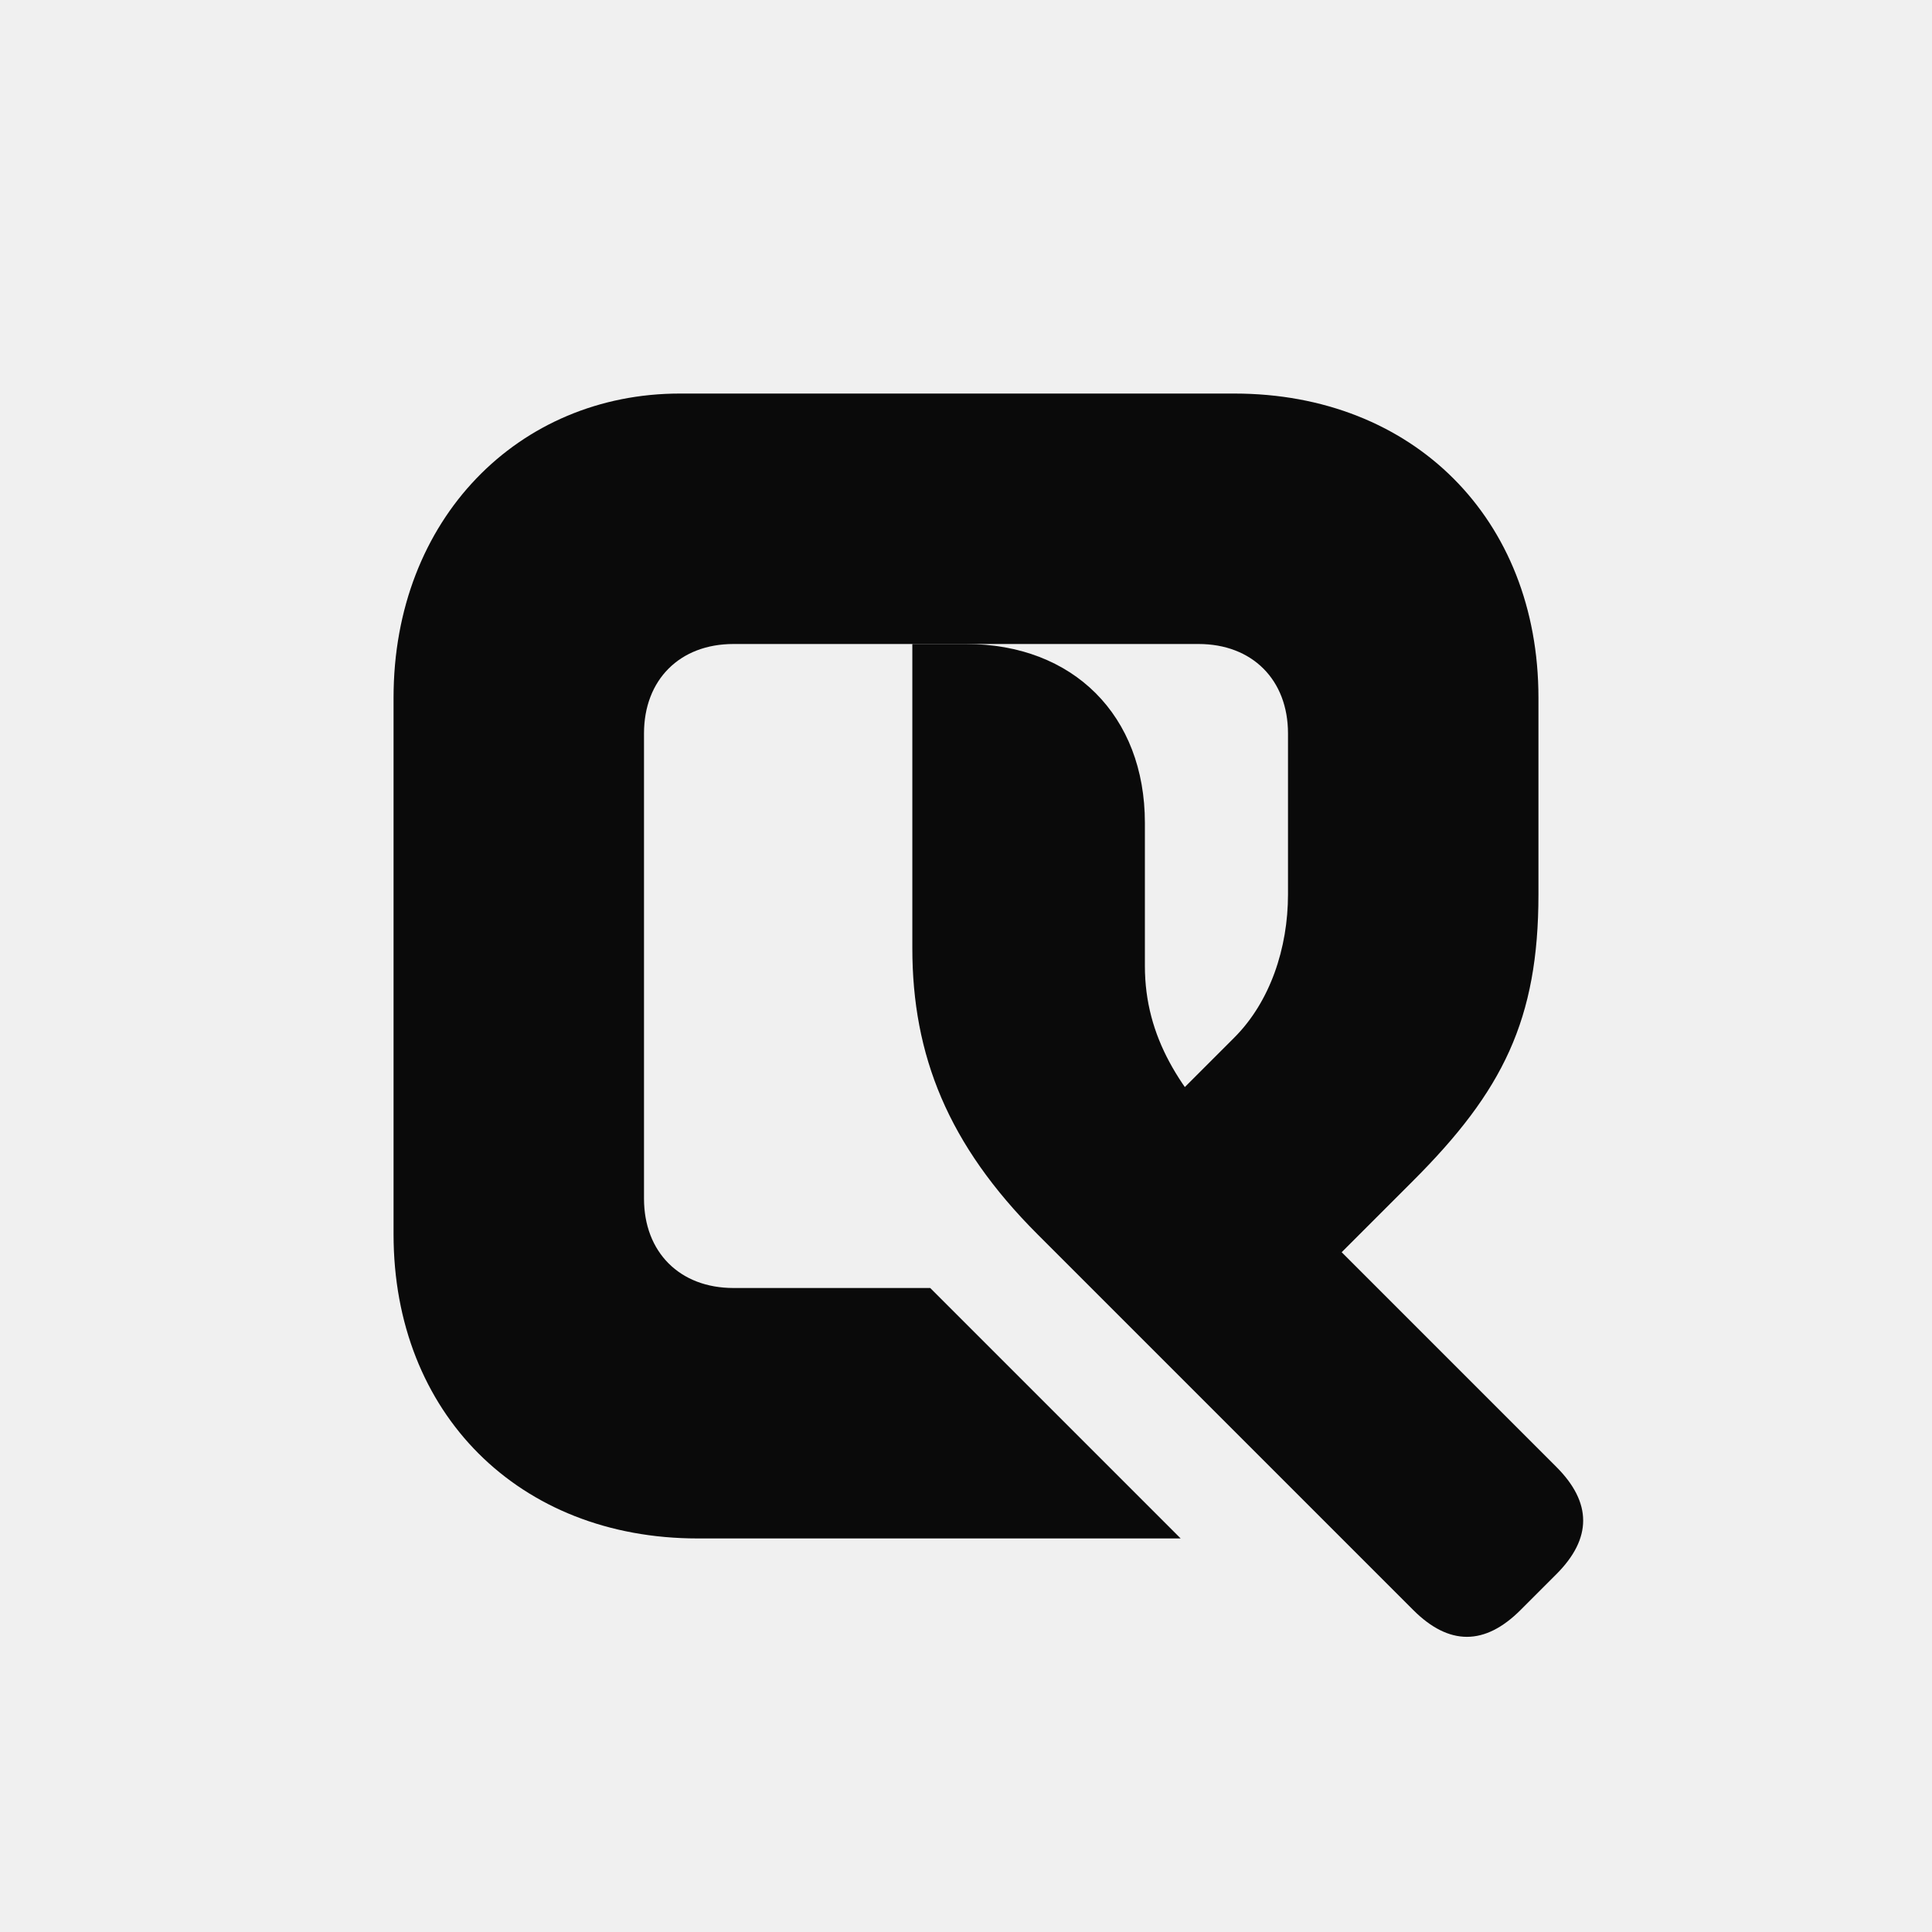
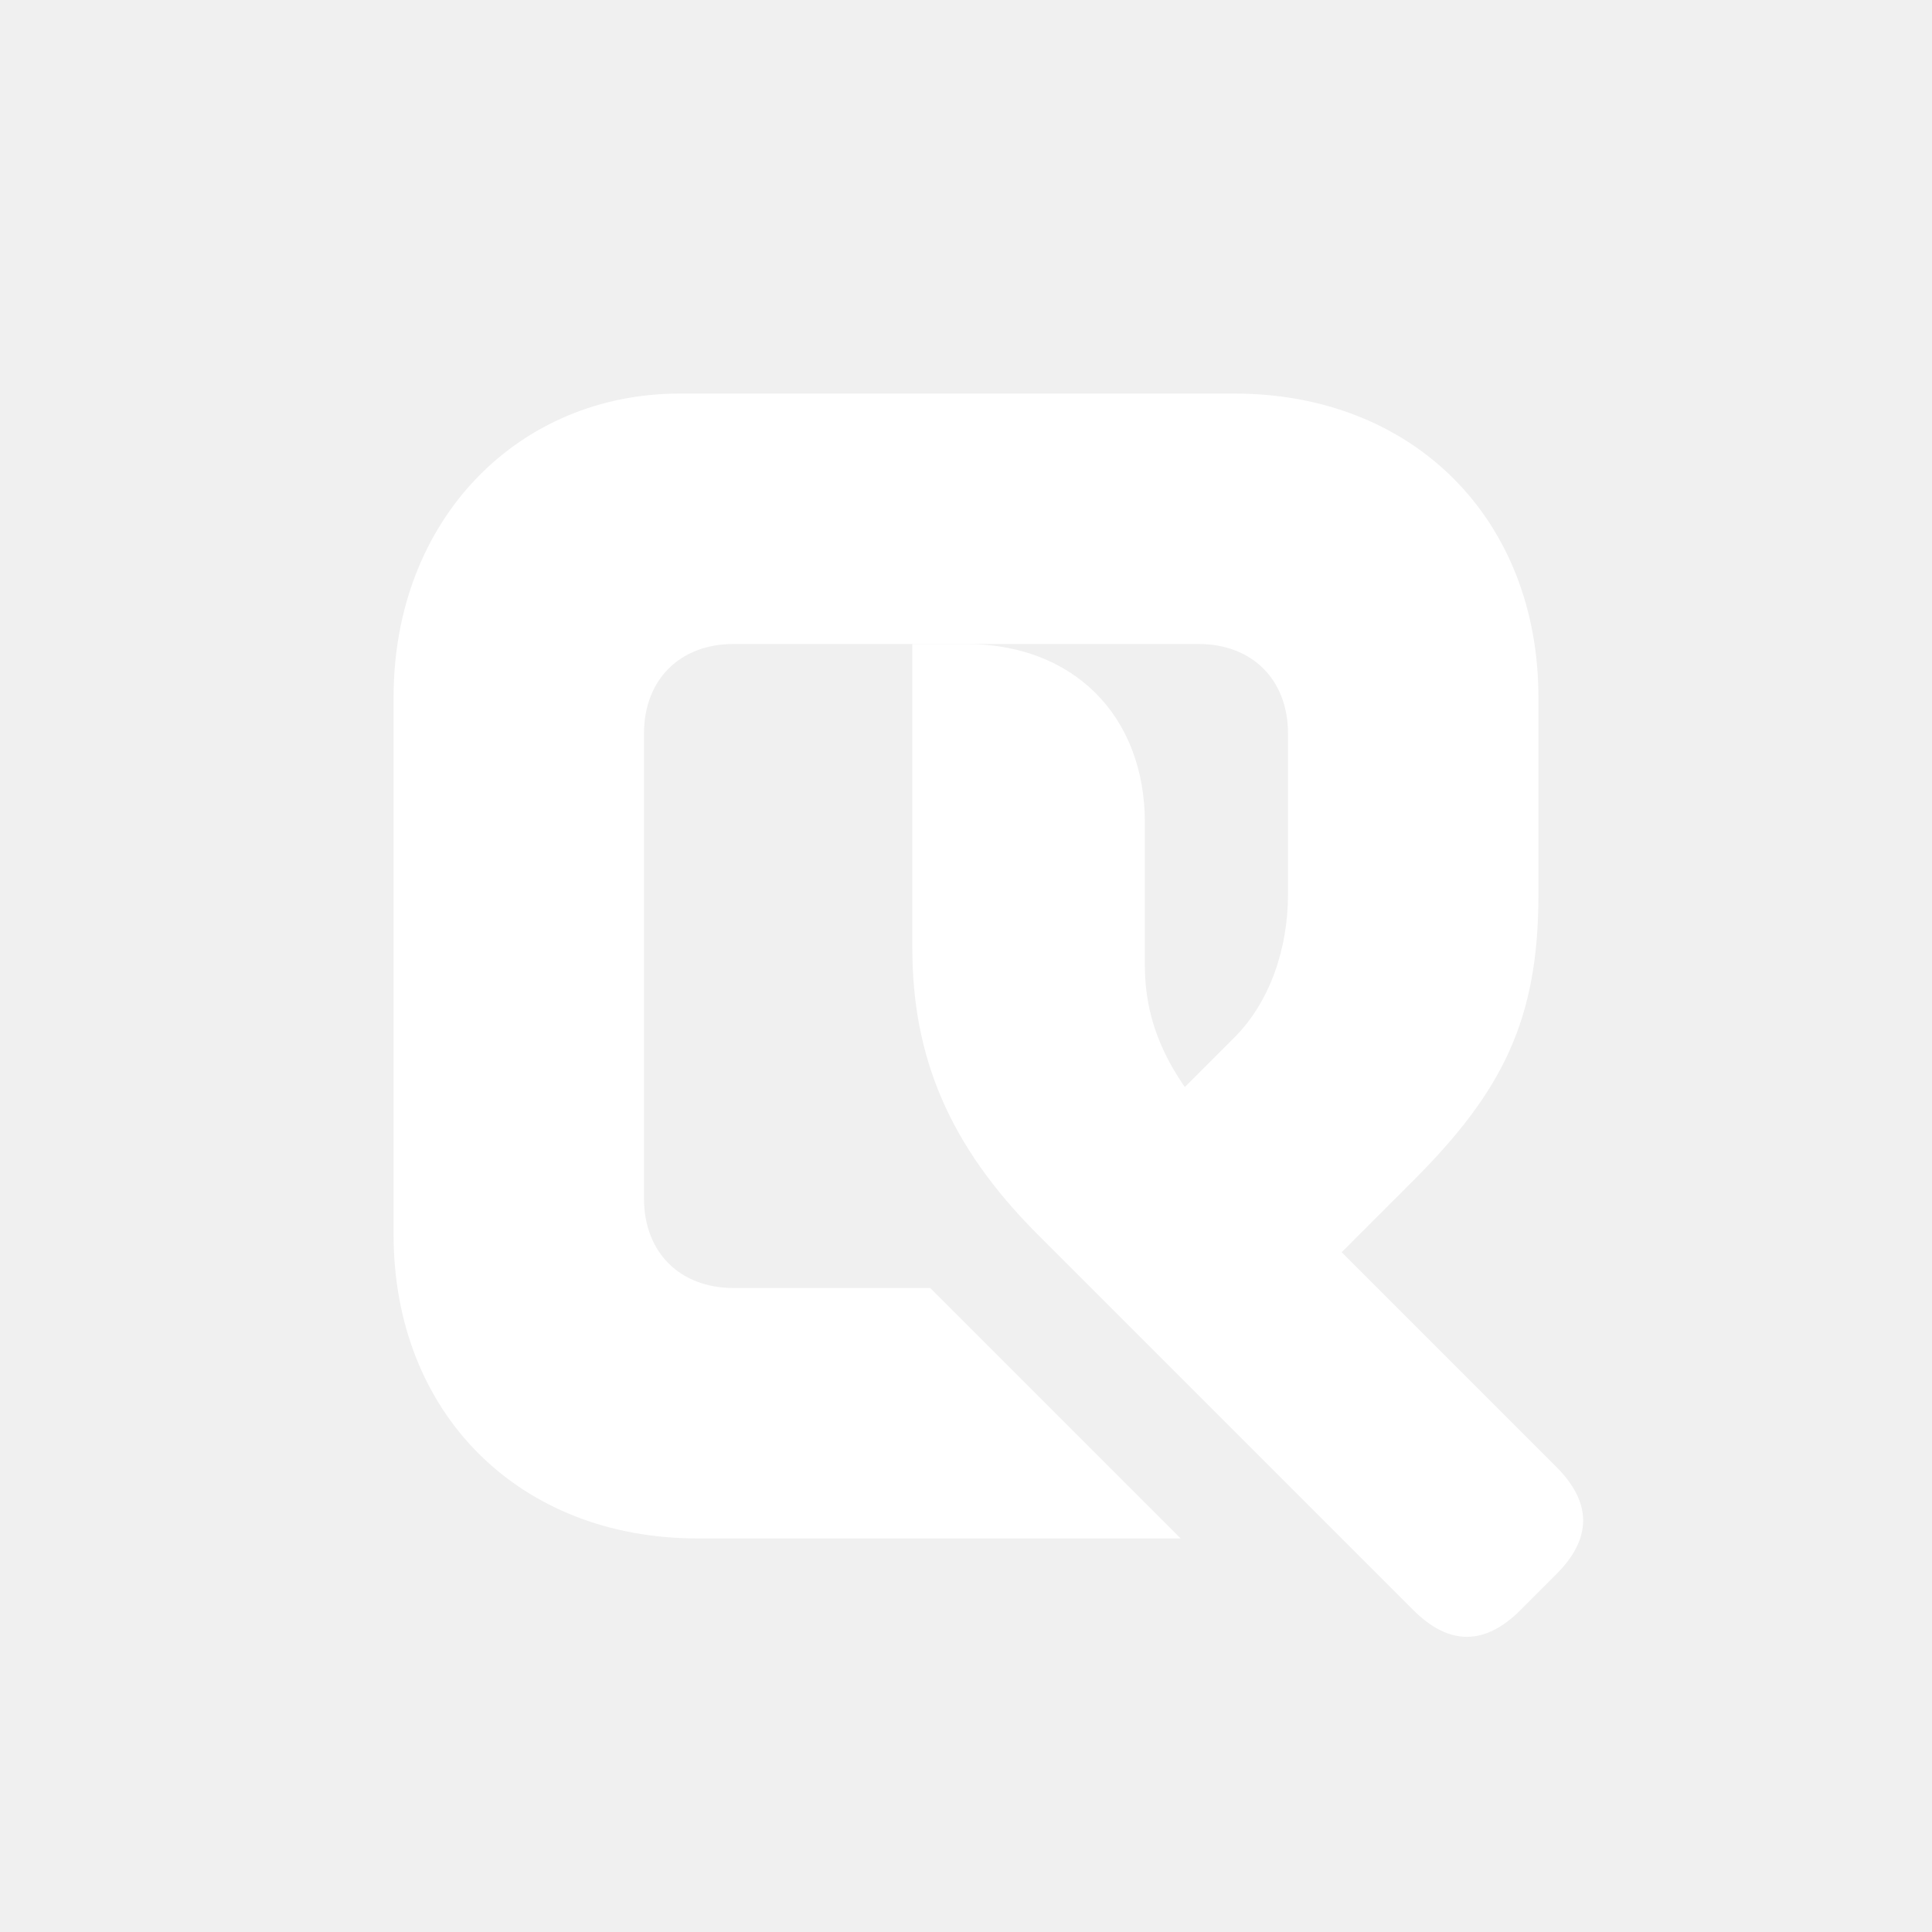
<svg xmlns="http://www.w3.org/2000/svg" viewBox="0 0 108 108" role="img" aria-labelledby="title desc">
-   <path fill="#0A0A0A" d="M38 22h31c10 0 17 7 17 17v11c0 7-2 11-7 16l-10 10-9-9 9-9c2-2 3-5 3-8v-9c0-3-2-5-5-5H41c-3 0-5 2-5 5v26c0 3 2 5 5 5h11l14 14H39c-10 0-17-7-17-17V39c0-10 7-17 16-17Z" />
-   <path fill="#0A0A0A" d="M51 36h3c6 0 10 4 10 10v8c0 4 2 7 5 10l18 18c2 2 2 4 0 6l-2 2c-2 2-4 2-6 0L58 69c-5-5-7-10-7-16V36Z" />
+   <path fill="#FFFFFF" d="M38 22h31c10 0 17 7 17 17v11c0 7-2 11-7 16l-10 10-9-9 9-9c2-2 3-5 3-8v-9c0-3-2-5-5-5H41c-3 0-5 2-5 5v26c0 3 2 5 5 5h11l14 14H39c-10 0-17-7-17-17V39c0-10 7-17 16-17Z" />
+   <path fill="#FFFFFF" d="M51 36h3c6 0 10 4 10 10v8c0 4 2 7 5 10l18 18c2 2 2 4 0 6l-2 2c-2 2-4 2-6 0L58 69c-5-5-7-10-7-16V36Z" />
</svg>
